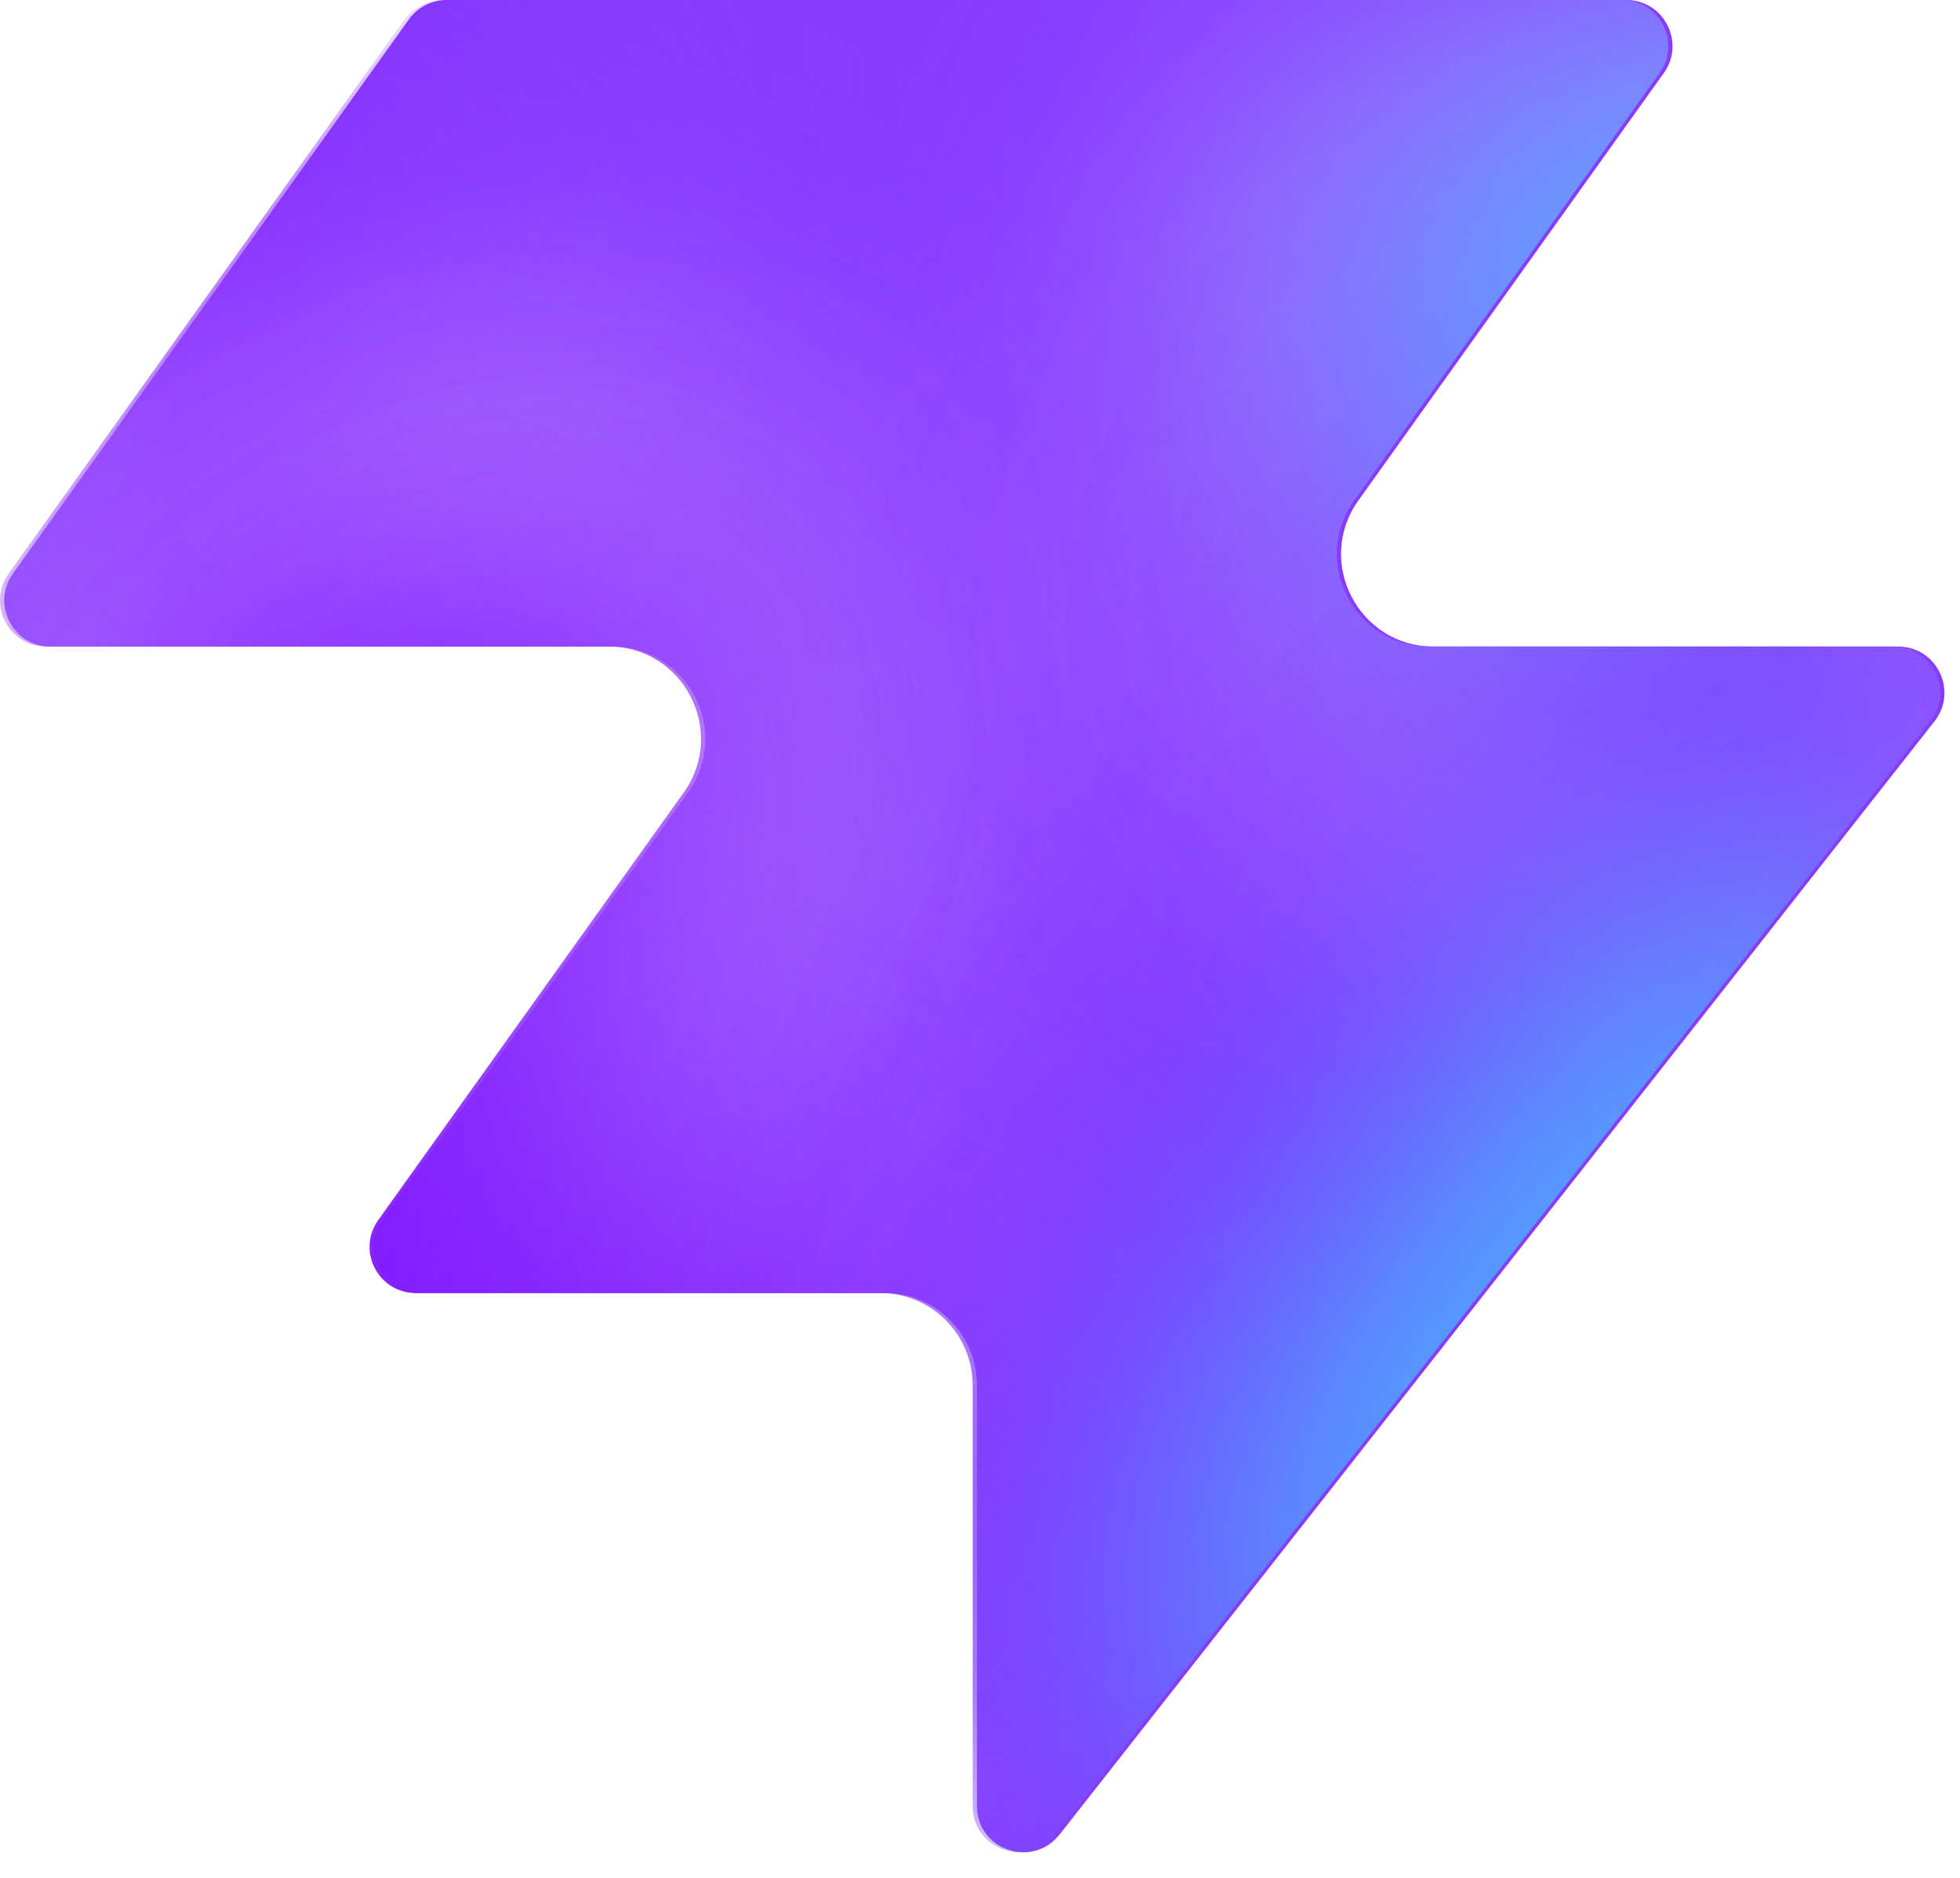
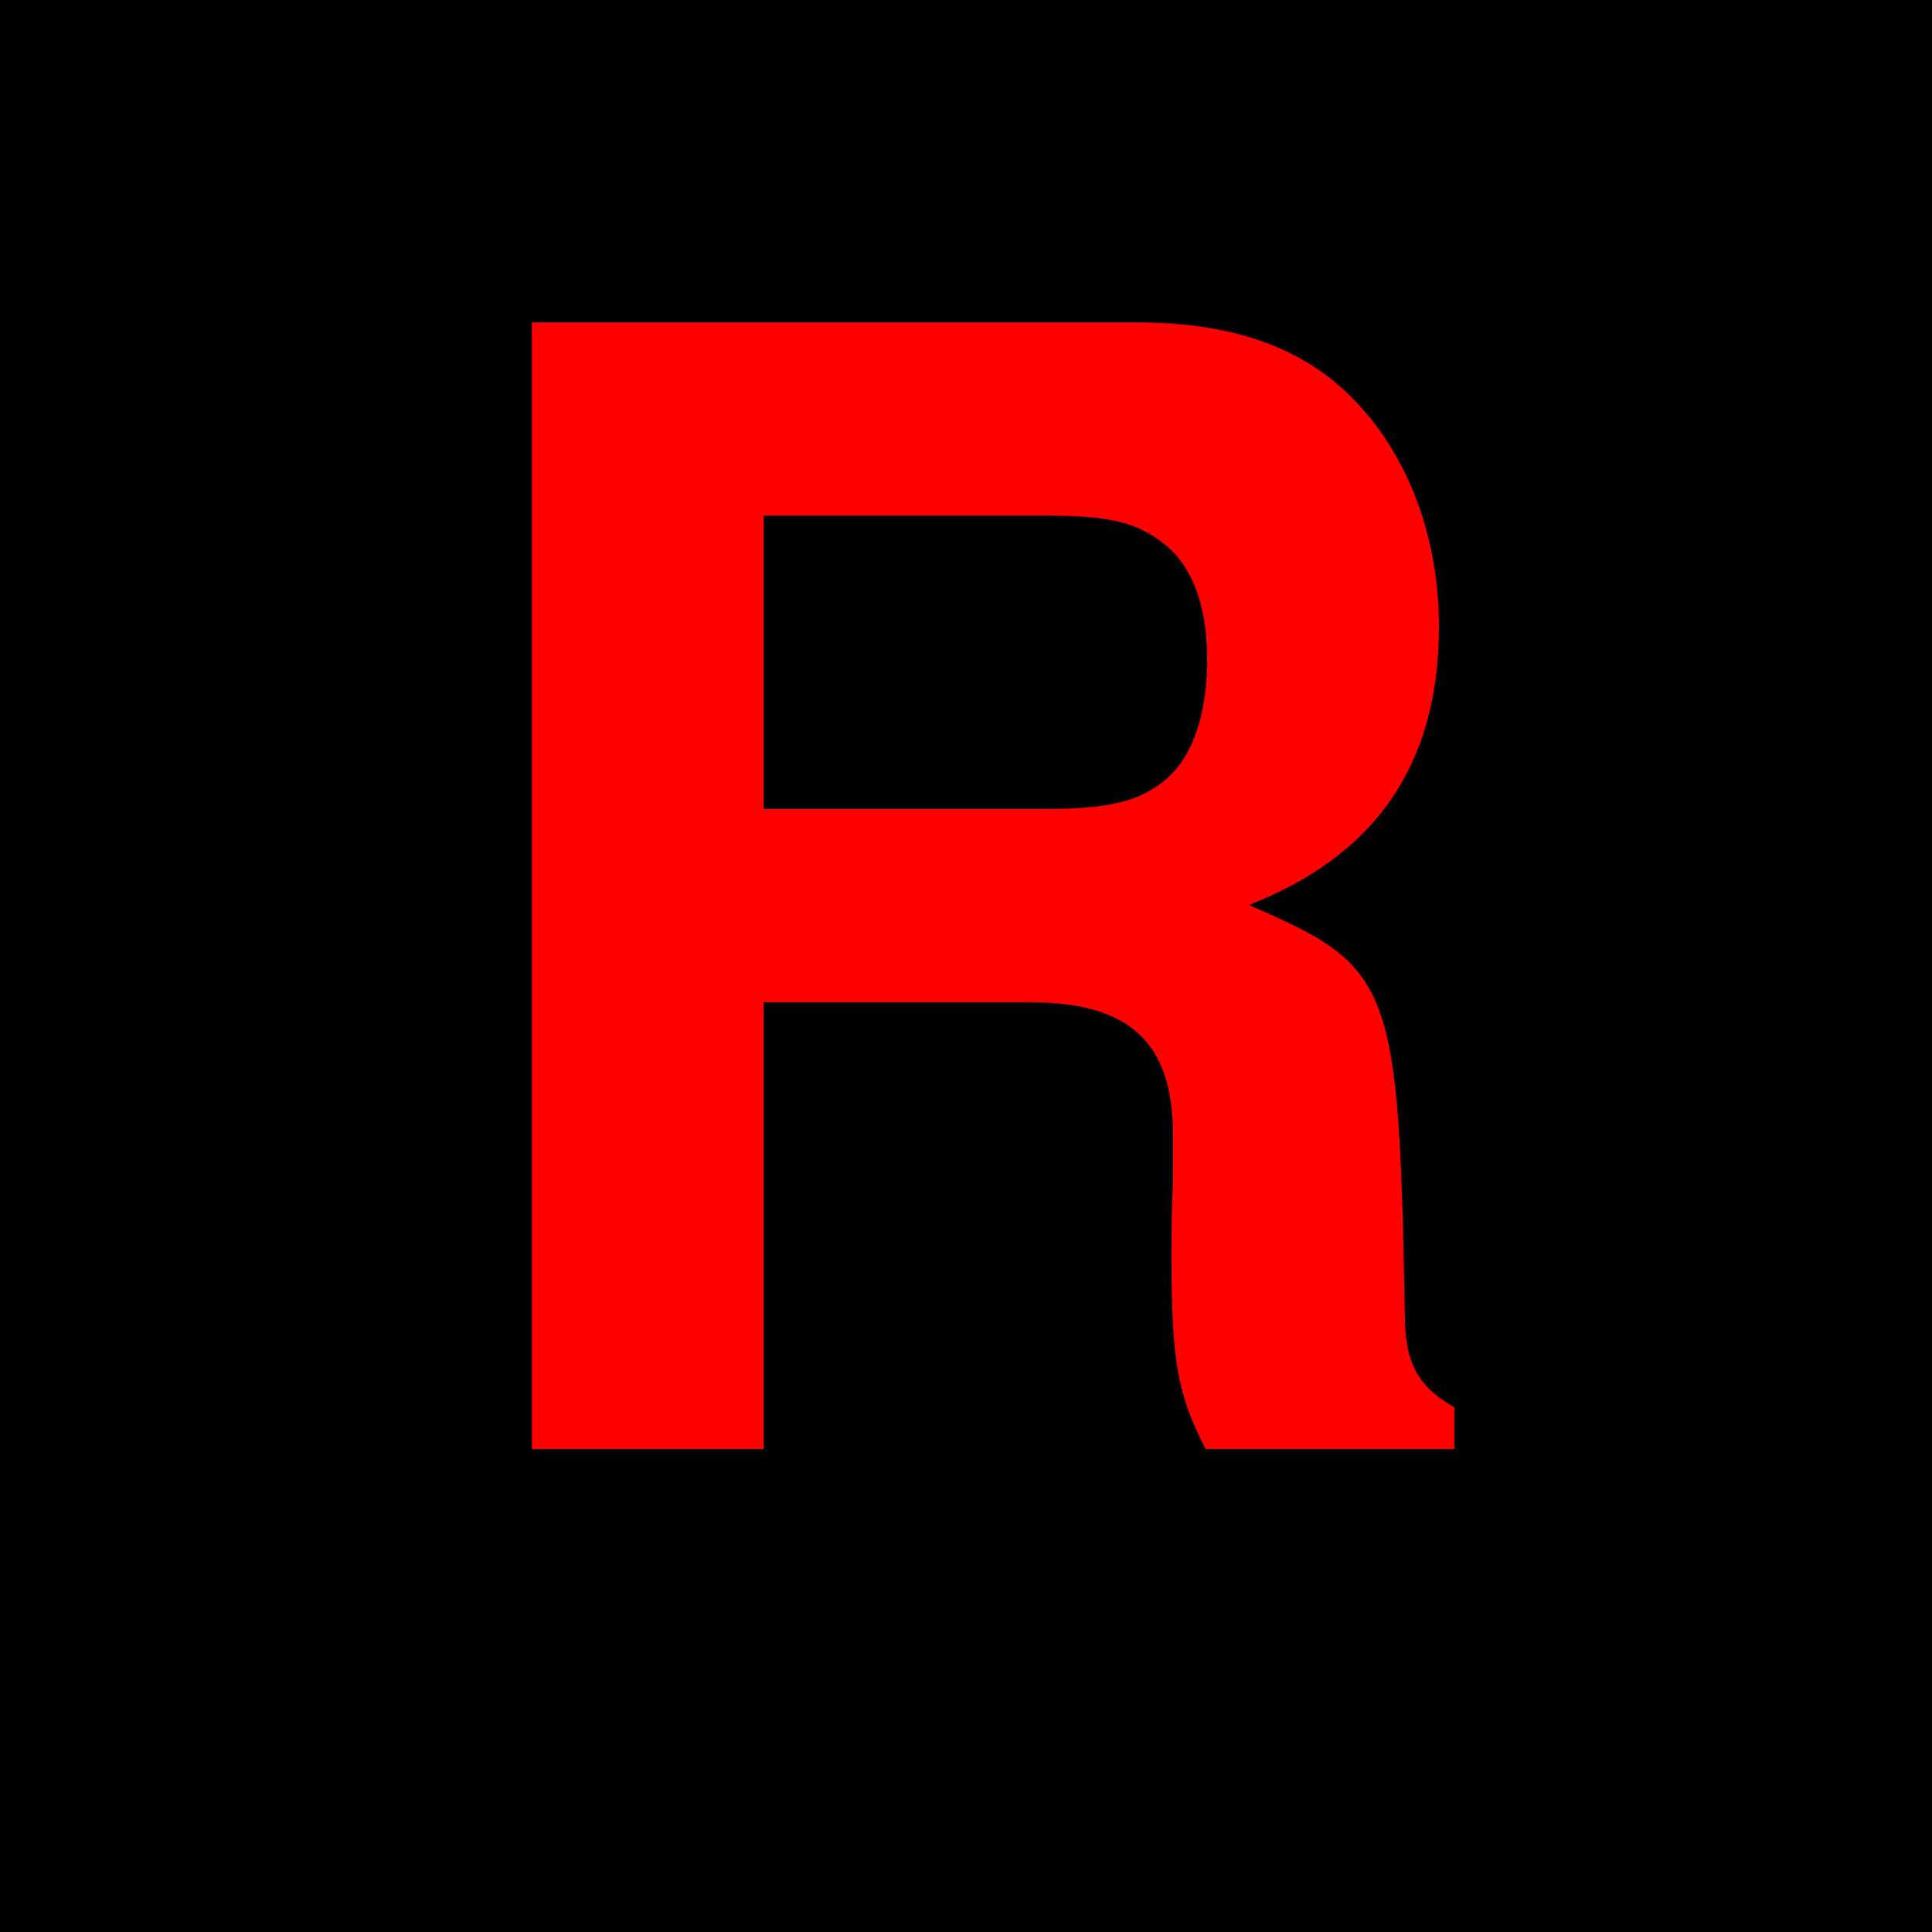
- <svg xmlns="http://www.w3.org/2000/svg" width="48" height="46" fill="none" viewBox="0 0 48 46">
-   <path fill="#863bff" d="M25.946 44.938c-.664.845-2.021.375-2.021-.698V33.937a2.26 2.26 0 0 0-2.262-2.262H10.287c-.92 0-1.456-1.04-.92-1.788l7.48-10.471c1.07-1.497 0-3.578-1.842-3.578H1.237c-.92 0-1.456-1.04-.92-1.788L10.013.474c.214-.297.556-.474.92-.474h28.894c.92 0 1.456 1.04.92 1.788l-7.48 10.471c-1.07 1.498 0 3.579 1.842 3.579h11.377c.943 0 1.473 1.088.89 1.83L25.947 44.94z" style="fill:#863bff;fill:color(display-p3 .525 .23 1);fill-opacity:1" />
-   <mask id="a" width="48" height="46" x="0" y="0" maskUnits="userSpaceOnUse" style="mask-type:alpha">
-     <path fill="#000" d="M25.842 44.938c-.664.844-2.021.375-2.021-.698V33.937a2.26 2.26 0 0 0-2.262-2.262H10.183c-.92 0-1.456-1.04-.92-1.788l7.48-10.471c1.07-1.498 0-3.579-1.842-3.579H1.133c-.92 0-1.456-1.04-.92-1.787L9.91.473c.214-.297.556-.474.92-.474h28.894c.92 0 1.456 1.04.92 1.788l-7.48 10.471c-1.07 1.498 0 3.578 1.842 3.578h11.377c.943 0 1.473 1.088.89 1.832L25.843 44.94z" style="fill:#000;fill-opacity:1" />
-   </mask>
-   <g mask="url(#a)">
-     <g filter="url(#b)">
-       <ellipse cx="5.508" cy="14.704" fill="#ede6ff" rx="5.508" ry="14.704" style="fill:#ede6ff;fill:color(display-p3 .927 .903 1);fill-opacity:1" transform="matrix(.00324 1 1 -.00324 -4.47 31.516)" />
-     </g>
-     <g filter="url(#c)">
-       <ellipse cx="10.399" cy="29.851" fill="#ede6ff" rx="10.399" ry="29.851" style="fill:#ede6ff;fill:color(display-p3 .927 .903 1);fill-opacity:1" transform="matrix(.00324 1 1 -.00324 -39.328 7.883)" />
-     </g>
-     <g filter="url(#d)">
-       <ellipse cx="5.508" cy="30.487" fill="#7e14ff" rx="5.508" ry="30.487" style="fill:#7e14ff;fill:color(display-p3 .492 .077 1);fill-opacity:1" transform="rotate(89.814 -25.913 -14.639)scale(1 -1)" />
-     </g>
-     <g filter="url(#e)">
-       <ellipse cx="5.508" cy="30.599" fill="#7e14ff" rx="5.508" ry="30.599" style="fill:#7e14ff;fill:color(display-p3 .492 .077 1);fill-opacity:1" transform="rotate(89.814 -32.644 -3.334)scale(1 -1)" />
-     </g>
-     <g filter="url(#f)">
-       <ellipse cx="5.508" cy="30.599" fill="#7e14ff" rx="5.508" ry="30.599" style="fill:#7e14ff;fill:color(display-p3 .492 .077 1);fill-opacity:1" transform="matrix(.00324 1 1 -.00324 -34.34 30.47)" />
-     </g>
-     <g filter="url(#g)">
-       <ellipse cx="14.072" cy="22.078" fill="#ede6ff" rx="14.072" ry="22.078" style="fill:#ede6ff;fill:color(display-p3 .927 .903 1);fill-opacity:1" transform="rotate(93.35 24.506 48.493)scale(-1 1)" />
-     </g>
-     <g filter="url(#h)">
-       <ellipse cx="3.47" cy="21.501" fill="#7e14ff" rx="3.47" ry="21.501" style="fill:#7e14ff;fill:color(display-p3 .492 .077 1);fill-opacity:1" transform="rotate(89.009 28.708 47.59)scale(-1 1)" />
-     </g>
-     <g filter="url(#i)">
-       <ellipse cx="3.47" cy="21.501" fill="#7e14ff" rx="3.47" ry="21.501" style="fill:#7e14ff;fill:color(display-p3 .492 .077 1);fill-opacity:1" transform="rotate(89.009 28.708 47.59)scale(-1 1)" />
-     </g>
-     <g filter="url(#j)">
-       <ellipse cx=".387" cy="8.972" fill="#7e14ff" rx="4.407" ry="29.108" style="fill:#7e14ff;fill:color(display-p3 .492 .077 1);fill-opacity:1" transform="rotate(39.51 .387 8.972)" />
-     </g>
-     <g filter="url(#k)">
-       <ellipse cx="47.523" cy="-6.092" fill="#7e14ff" rx="4.407" ry="29.108" style="fill:#7e14ff;fill:color(display-p3 .492 .077 1);fill-opacity:1" transform="rotate(37.892 47.523 -6.092)" />
-     </g>
-     <g filter="url(#l)">
-       <ellipse cx="41.412" cy="6.333" fill="#47bfff" rx="5.971" ry="9.665" style="fill:#47bfff;fill:color(display-p3 .28 .748 1);fill-opacity:1" transform="rotate(37.892 41.412 6.333)" />
-     </g>
-     <g filter="url(#m)">
-       <ellipse cx="-1.879" cy="38.332" fill="#7e14ff" rx="4.407" ry="29.108" style="fill:#7e14ff;fill:color(display-p3 .492 .077 1);fill-opacity:1" transform="rotate(37.892 -1.88 38.332)" />
-     </g>
-     <g filter="url(#n)">
-       <ellipse cx="-1.879" cy="38.332" fill="#7e14ff" rx="4.407" ry="29.108" style="fill:#7e14ff;fill:color(display-p3 .492 .077 1);fill-opacity:1" transform="rotate(37.892 -1.88 38.332)" />
-     </g>
-     <g filter="url(#o)">
-       <ellipse cx="35.651" cy="29.907" fill="#7e14ff" rx="4.407" ry="29.108" style="fill:#7e14ff;fill:color(display-p3 .492 .077 1);fill-opacity:1" transform="rotate(37.892 35.651 29.907)" />
-     </g>
-     <g filter="url(#p)">
-       <ellipse cx="38.418" cy="32.4" fill="#47bfff" rx="5.971" ry="15.297" style="fill:#47bfff;fill:color(display-p3 .28 .748 1);fill-opacity:1" transform="rotate(37.892 38.418 32.4)" />
-     </g>
-   </g>
-   <defs>
-     <filter id="b" width="60.045" height="41.654" x="-19.77" y="16.149" color-interpolation-filters="sRGB" filterUnits="userSpaceOnUse">
-       <feFlood flood-opacity="0" result="BackgroundImageFix" />
-       <feBlend in="SourceGraphic" in2="BackgroundImageFix" result="shape" />
-       <feGaussianBlur result="effect1_foregroundBlur_2002_17158" stdDeviation="7.659" />
-     </filter>
-     <filter id="c" width="90.34" height="51.437" x="-54.613" y="-7.533" color-interpolation-filters="sRGB" filterUnits="userSpaceOnUse">
-       <feFlood flood-opacity="0" result="BackgroundImageFix" />
-       <feBlend in="SourceGraphic" in2="BackgroundImageFix" result="shape" />
-       <feGaussianBlur result="effect1_foregroundBlur_2002_17158" stdDeviation="7.659" />
-     </filter>
-     <filter id="d" width="79.355" height="29.4" x="-49.64" y="2.03" color-interpolation-filters="sRGB" filterUnits="userSpaceOnUse">
-       <feFlood flood-opacity="0" result="BackgroundImageFix" />
-       <feBlend in="SourceGraphic" in2="BackgroundImageFix" result="shape" />
-       <feGaussianBlur result="effect1_foregroundBlur_2002_17158" stdDeviation="4.596" />
-     </filter>
-     <filter id="e" width="79.579" height="29.4" x="-45.045" y="20.029" color-interpolation-filters="sRGB" filterUnits="userSpaceOnUse">
-       <feFlood flood-opacity="0" result="BackgroundImageFix" />
-       <feBlend in="SourceGraphic" in2="BackgroundImageFix" result="shape" />
-       <feGaussianBlur result="effect1_foregroundBlur_2002_17158" stdDeviation="4.596" />
-     </filter>
-     <filter id="f" width="79.579" height="29.4" x="-43.513" y="21.178" color-interpolation-filters="sRGB" filterUnits="userSpaceOnUse">
-       <feFlood flood-opacity="0" result="BackgroundImageFix" />
-       <feBlend in="SourceGraphic" in2="BackgroundImageFix" result="shape" />
-       <feGaussianBlur result="effect1_foregroundBlur_2002_17158" stdDeviation="4.596" />
-     </filter>
-     <filter id="g" width="74.749" height="58.852" x="15.756" y="-17.901" color-interpolation-filters="sRGB" filterUnits="userSpaceOnUse">
-       <feFlood flood-opacity="0" result="BackgroundImageFix" />
-       <feBlend in="SourceGraphic" in2="BackgroundImageFix" result="shape" />
-       <feGaussianBlur result="effect1_foregroundBlur_2002_17158" stdDeviation="7.659" />
-     </filter>
-     <filter id="h" width="61.377" height="25.362" x="23.548" y="2.284" color-interpolation-filters="sRGB" filterUnits="userSpaceOnUse">
-       <feFlood flood-opacity="0" result="BackgroundImageFix" />
-       <feBlend in="SourceGraphic" in2="BackgroundImageFix" result="shape" />
-       <feGaussianBlur result="effect1_foregroundBlur_2002_17158" stdDeviation="4.596" />
-     </filter>
-     <filter id="i" width="61.377" height="25.362" x="23.548" y="2.284" color-interpolation-filters="sRGB" filterUnits="userSpaceOnUse">
-       <feFlood flood-opacity="0" result="BackgroundImageFix" />
-       <feBlend in="SourceGraphic" in2="BackgroundImageFix" result="shape" />
-       <feGaussianBlur result="effect1_foregroundBlur_2002_17158" stdDeviation="4.596" />
-     </filter>
-     <filter id="j" width="56.045" height="63.649" x="-27.636" y="-22.853" color-interpolation-filters="sRGB" filterUnits="userSpaceOnUse">
-       <feFlood flood-opacity="0" result="BackgroundImageFix" />
-       <feBlend in="SourceGraphic" in2="BackgroundImageFix" result="shape" />
-       <feGaussianBlur result="effect1_foregroundBlur_2002_17158" stdDeviation="4.596" />
-     </filter>
-     <filter id="k" width="54.814" height="64.646" x="20.116" y="-38.415" color-interpolation-filters="sRGB" filterUnits="userSpaceOnUse">
-       <feFlood flood-opacity="0" result="BackgroundImageFix" />
-       <feBlend in="SourceGraphic" in2="BackgroundImageFix" result="shape" />
-       <feGaussianBlur result="effect1_foregroundBlur_2002_17158" stdDeviation="4.596" />
-     </filter>
-     <filter id="l" width="33.541" height="35.313" x="24.641" y="-11.323" color-interpolation-filters="sRGB" filterUnits="userSpaceOnUse">
-       <feFlood flood-opacity="0" result="BackgroundImageFix" />
-       <feBlend in="SourceGraphic" in2="BackgroundImageFix" result="shape" />
-       <feGaussianBlur result="effect1_foregroundBlur_2002_17158" stdDeviation="4.596" />
-     </filter>
-     <filter id="m" width="54.814" height="64.646" x="-29.286" y="6.009" color-interpolation-filters="sRGB" filterUnits="userSpaceOnUse">
-       <feFlood flood-opacity="0" result="BackgroundImageFix" />
-       <feBlend in="SourceGraphic" in2="BackgroundImageFix" result="shape" />
-       <feGaussianBlur result="effect1_foregroundBlur_2002_17158" stdDeviation="4.596" />
-     </filter>
-     <filter id="n" width="54.814" height="64.646" x="-29.286" y="6.009" color-interpolation-filters="sRGB" filterUnits="userSpaceOnUse">
-       <feFlood flood-opacity="0" result="BackgroundImageFix" />
-       <feBlend in="SourceGraphic" in2="BackgroundImageFix" result="shape" />
-       <feGaussianBlur result="effect1_foregroundBlur_2002_17158" stdDeviation="4.596" />
-     </filter>
-     <filter id="o" width="54.814" height="64.646" x="8.244" y="-2.416" color-interpolation-filters="sRGB" filterUnits="userSpaceOnUse">
-       <feFlood flood-opacity="0" result="BackgroundImageFix" />
-       <feBlend in="SourceGraphic" in2="BackgroundImageFix" result="shape" />
-       <feGaussianBlur result="effect1_foregroundBlur_2002_17158" stdDeviation="4.596" />
-     </filter>
-     <filter id="p" width="39.409" height="43.623" x="18.713" y="10.588" color-interpolation-filters="sRGB" filterUnits="userSpaceOnUse">
-       <feFlood flood-opacity="0" result="BackgroundImageFix" />
-       <feBlend in="SourceGraphic" in2="BackgroundImageFix" result="shape" />
-       <feGaussianBlur result="effect1_foregroundBlur_2002_17158" stdDeviation="4.596" />
-     </filter>
-   </defs>
+ <svg xmlns="http://www.w3.org/2000/svg" viewBox="0 0 100 100">
+   <rect width="100" height="100" fill="black" />
+   <text x="50" y="75" font-family="Helvetica, Arial, sans-serif" font-weight="900" font-size="80" text-anchor="middle" fill="#FF0000">R</text>
</svg>
